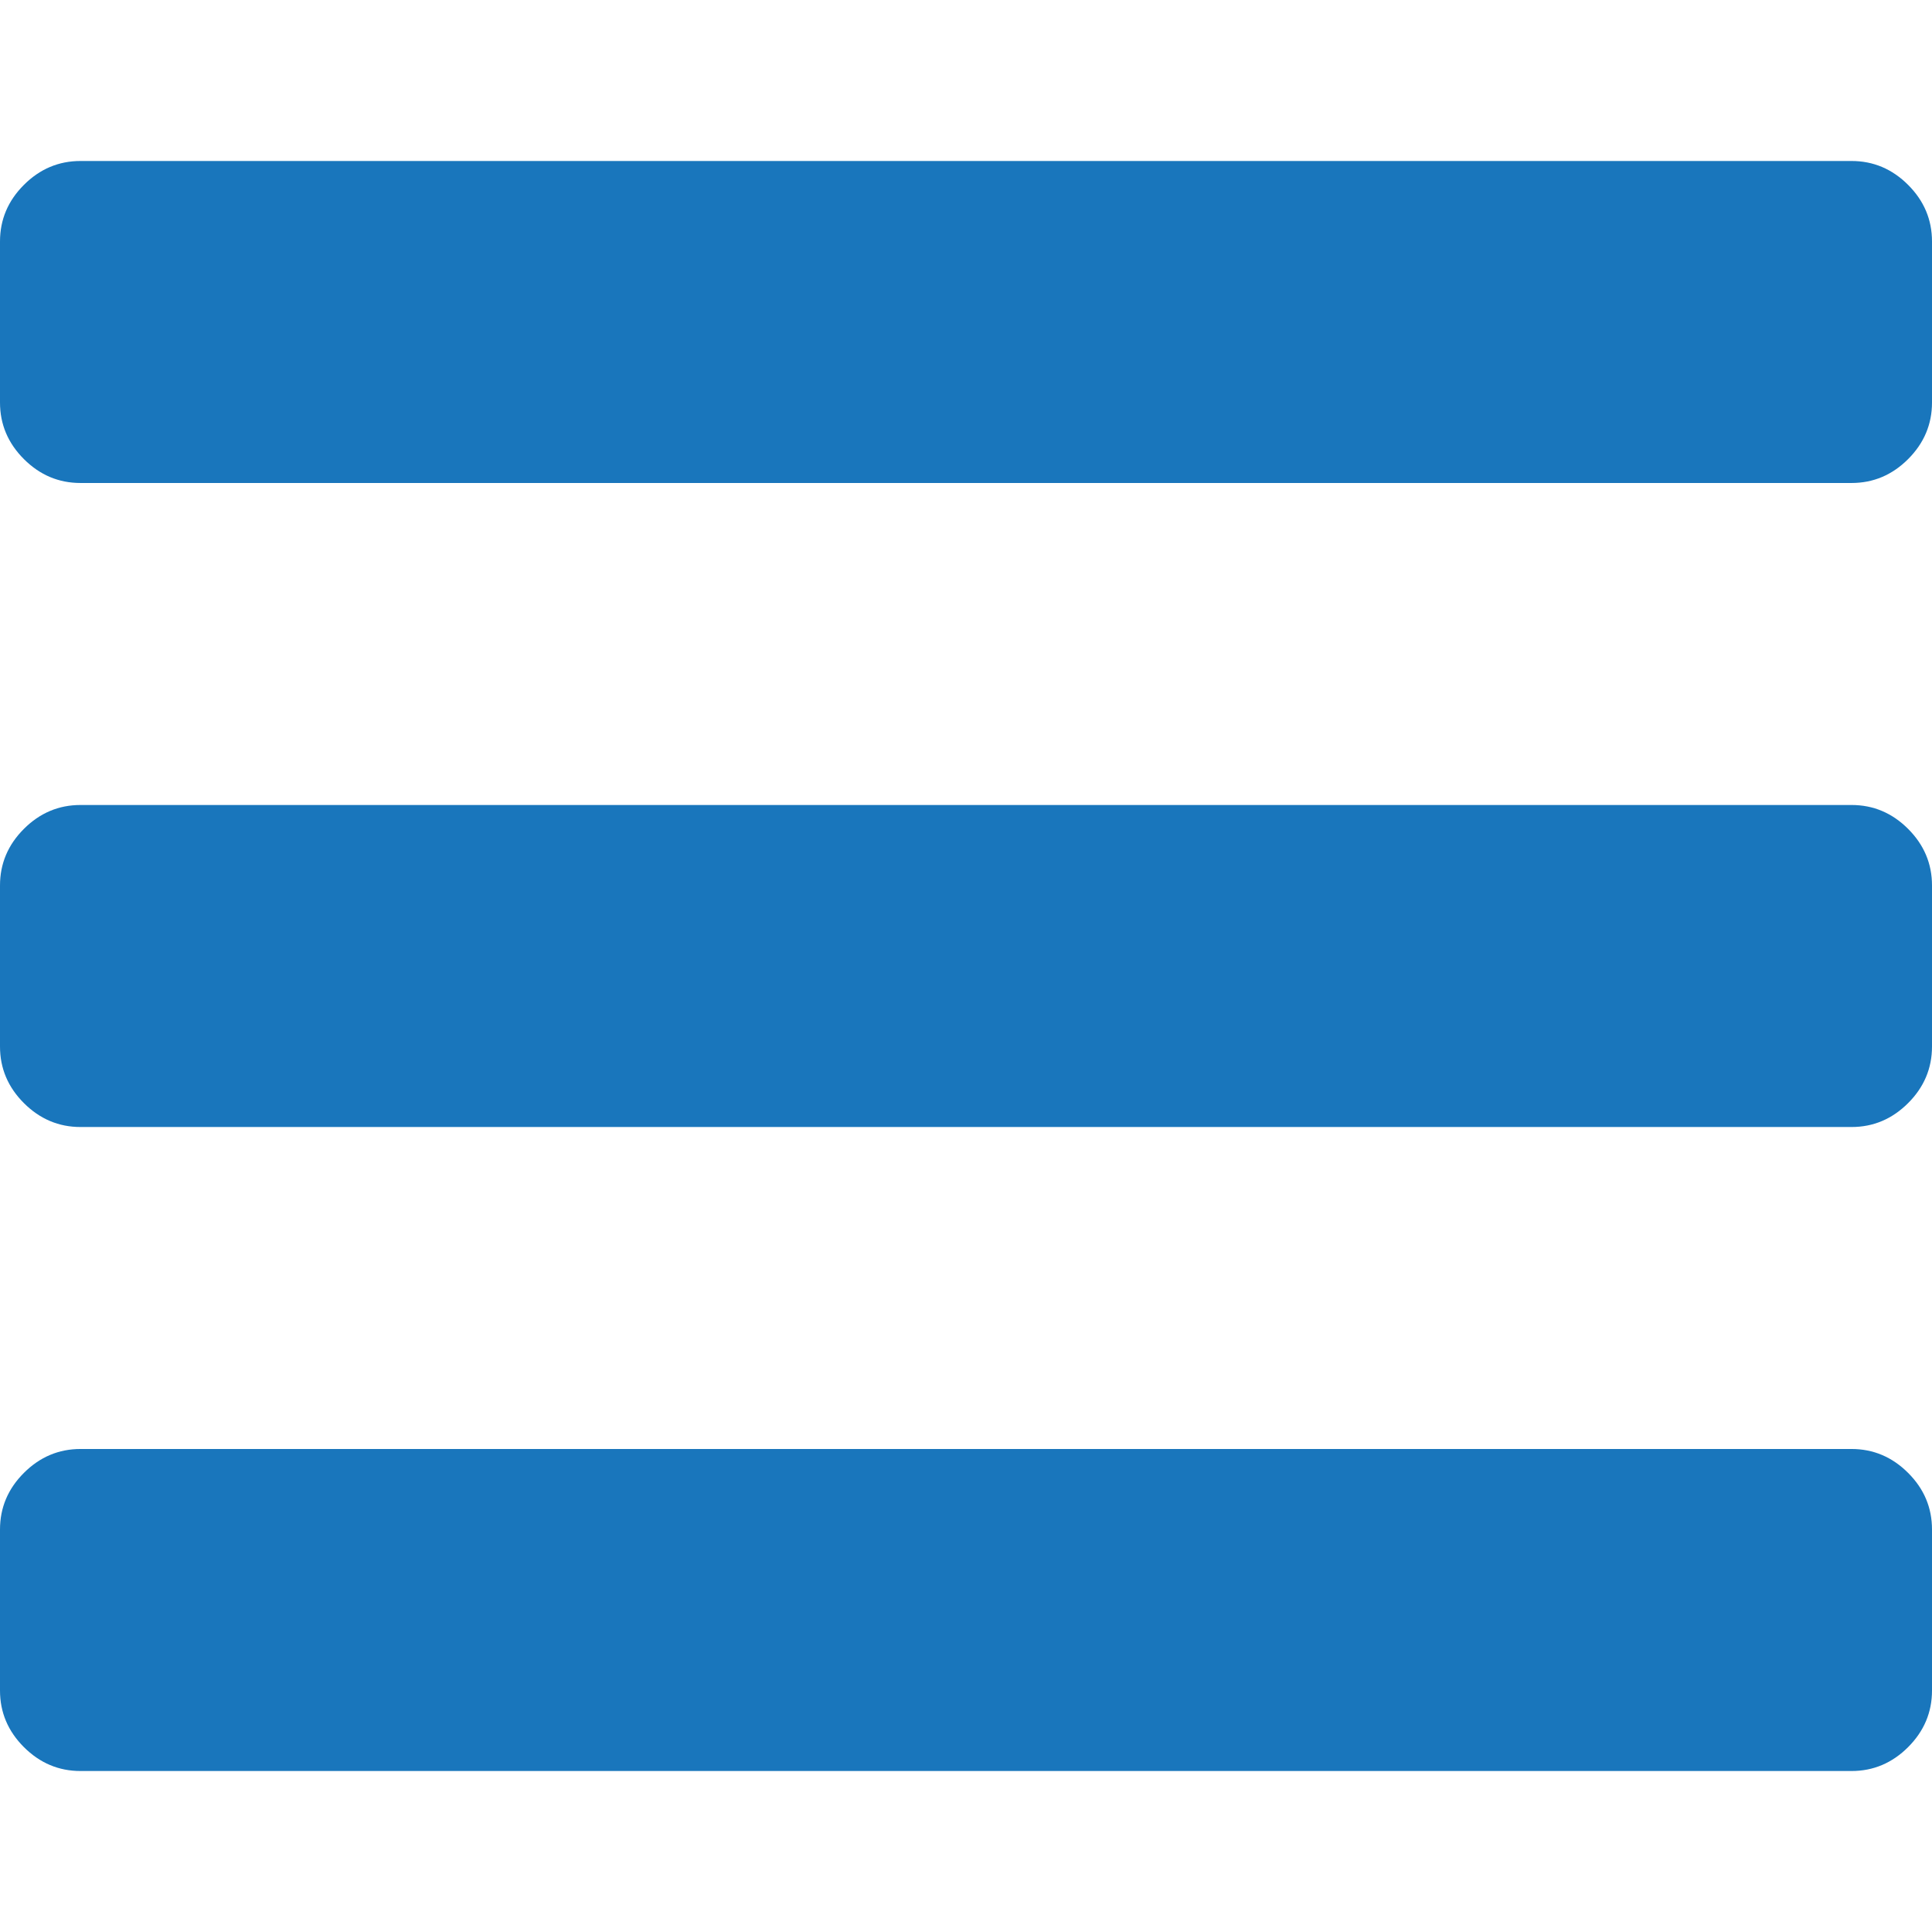
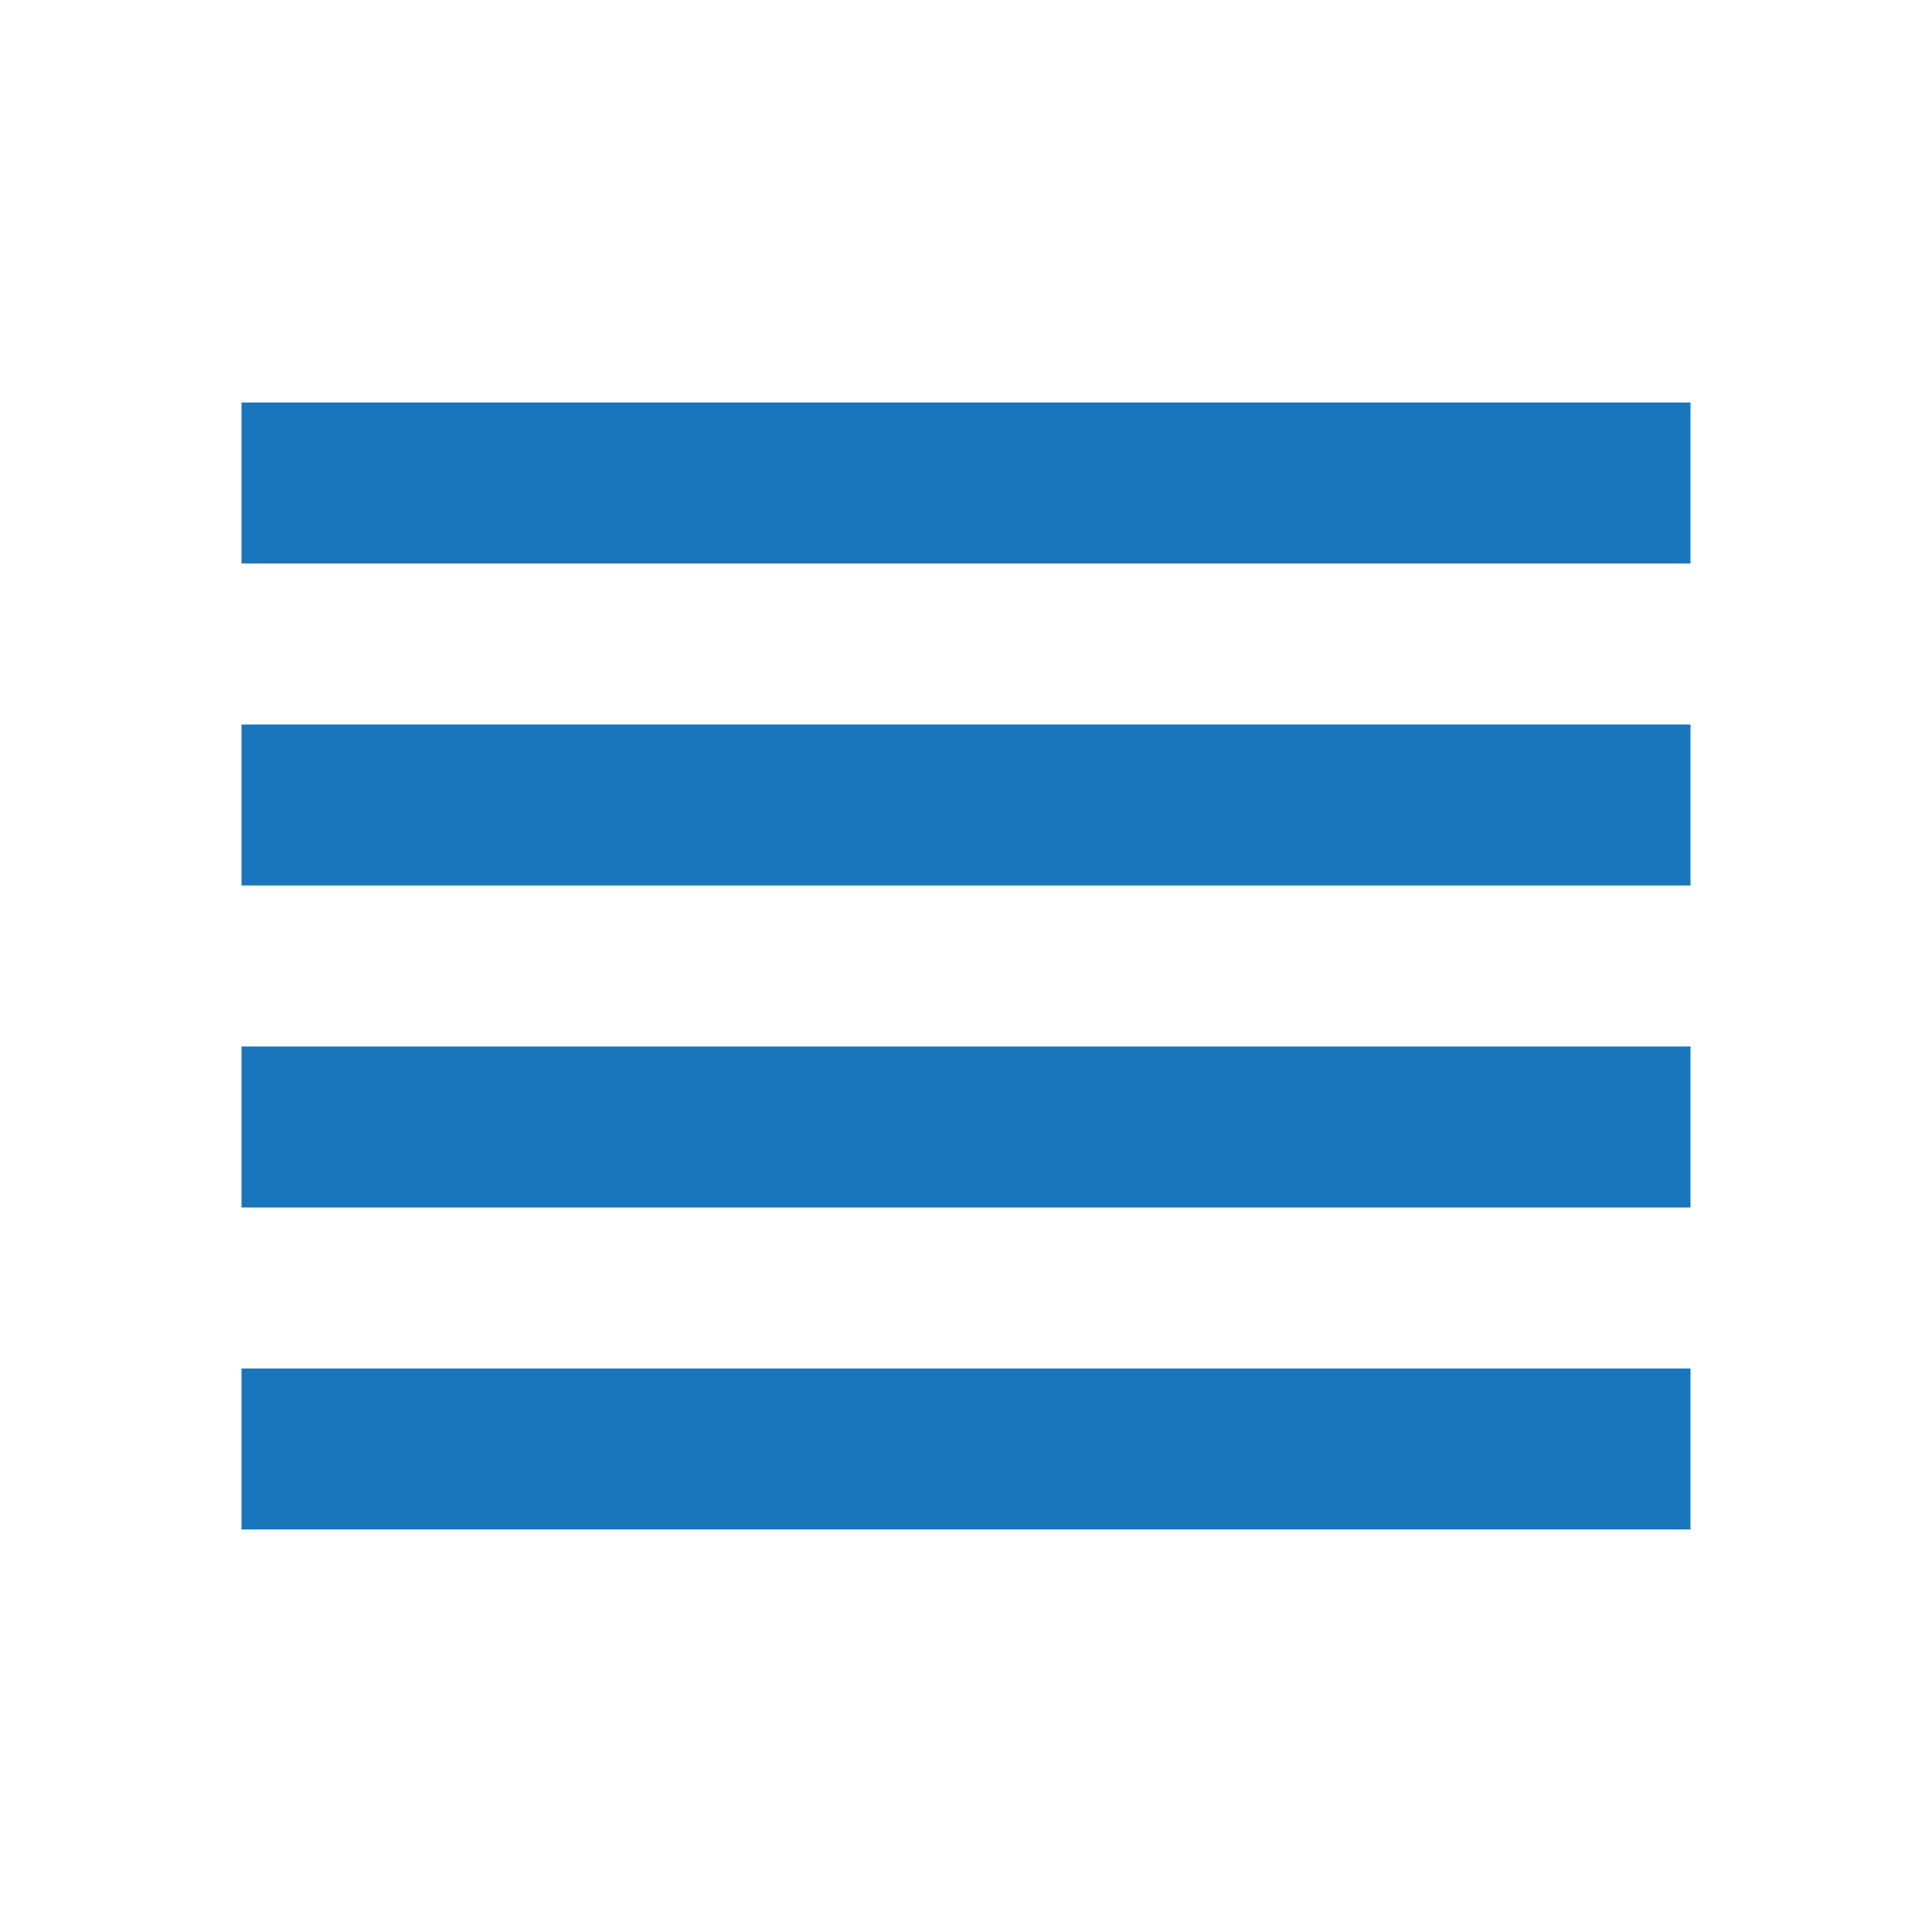
- <svg xmlns="http://www.w3.org/2000/svg" version="1.1" id="Capa_1" x="0px" y="0px" width="438.533px" height="438.533px" viewBox="0 0 438.533 438.533" style="enable-background:new 0 0 438.533 438.533;" xml:space="preserve">
-   <g>
-     <g>
-       <path fill="#1976BC" d="M420.265,328.897H18.274c-4.952,0-9.235,1.813-12.851,5.428C1.807,337.938,0,342.224,0,347.172v36.548    c0,4.949,1.807,9.23,5.424,12.848c3.619,3.613,7.902,5.424,12.851,5.424h401.991c4.948,0,9.229-1.811,12.847-5.424    c3.614-3.617,5.421-7.898,5.421-12.848v-36.548c0-4.948-1.8-9.233-5.421-12.847C429.495,330.711,425.217,328.897,420.265,328.897z    " />
-       <path fill="#1976BC" d="M433.112,41.968c-3.617-3.617-7.898-5.426-12.847-5.426H18.274c-4.952,0-9.235,1.809-12.851,5.426    C1.807,45.583,0,49.866,0,54.813V91.36c0,4.949,1.807,9.229,5.424,12.847c3.619,3.618,7.902,5.424,12.851,5.424h401.991    c4.948,0,9.229-1.807,12.847-5.424c3.614-3.617,5.421-7.898,5.421-12.847V54.813C438.533,49.866,436.729,45.583,433.112,41.968z" />
-       <path fill="#1976BC" d="M420.265,182.72H18.274c-4.952,0-9.235,1.809-12.851,5.426C1.807,191.761,0,196.044,0,200.992v36.547    c0,4.948,1.807,9.236,5.424,12.847c3.619,3.614,7.902,5.428,12.851,5.428h401.991c4.948,0,9.229-1.813,12.847-5.428    c3.614-3.61,5.421-7.898,5.421-12.847v-36.547c0-4.948-1.807-9.231-5.421-12.847C429.495,184.528,425.217,182.72,420.265,182.72z" />
-     </g>
-   </g>
+ <svg xmlns="http://www.w3.org/2000/svg" height="24" viewBox="0 0 24 24" width="24">
+   <path d="M0 0h24v24H0z" fill="none" />
+   <path fill="#1976BC" d="M3 15h18v-2H3v2zm0 4h18v-2H3v2zm0-8h18V9H3v2zm0-6v2h18V5H3z" />
</svg>
